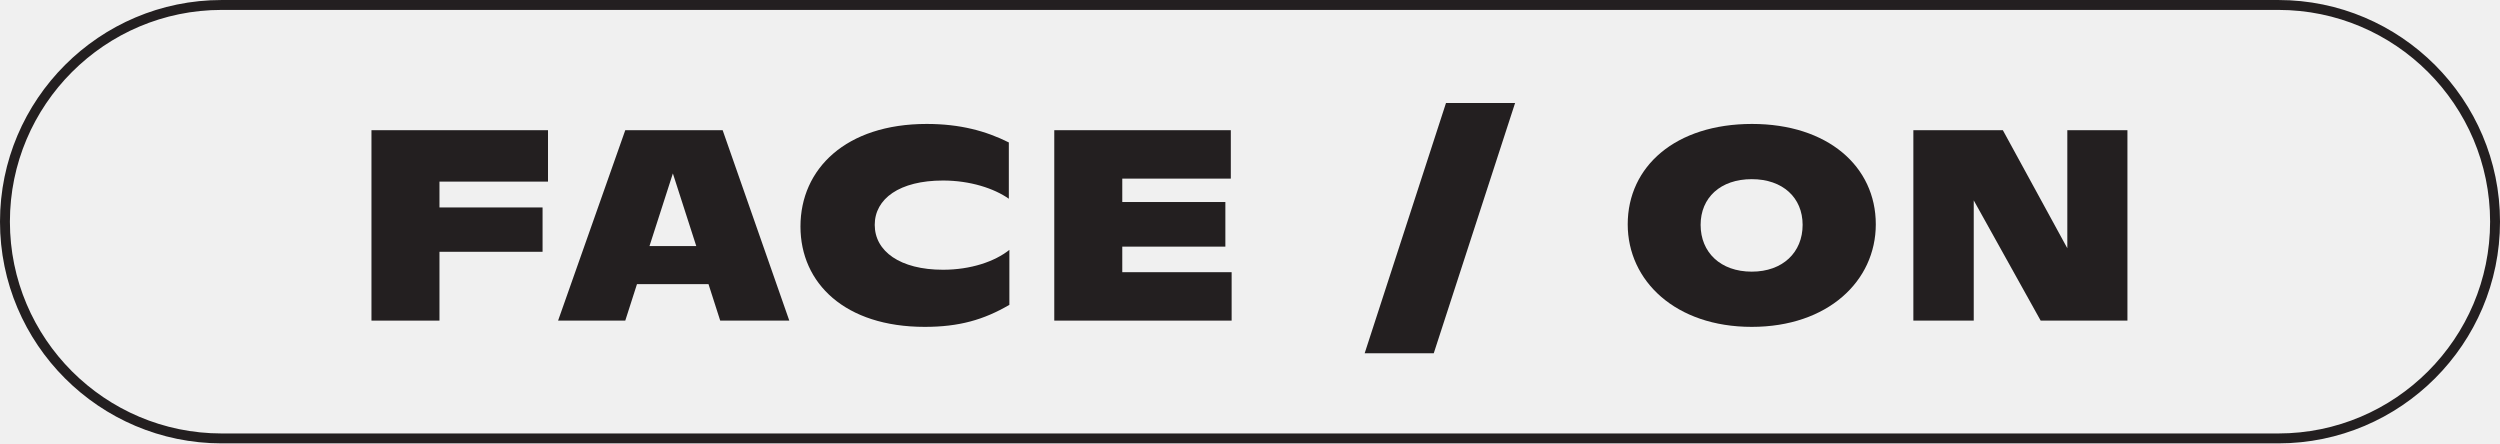
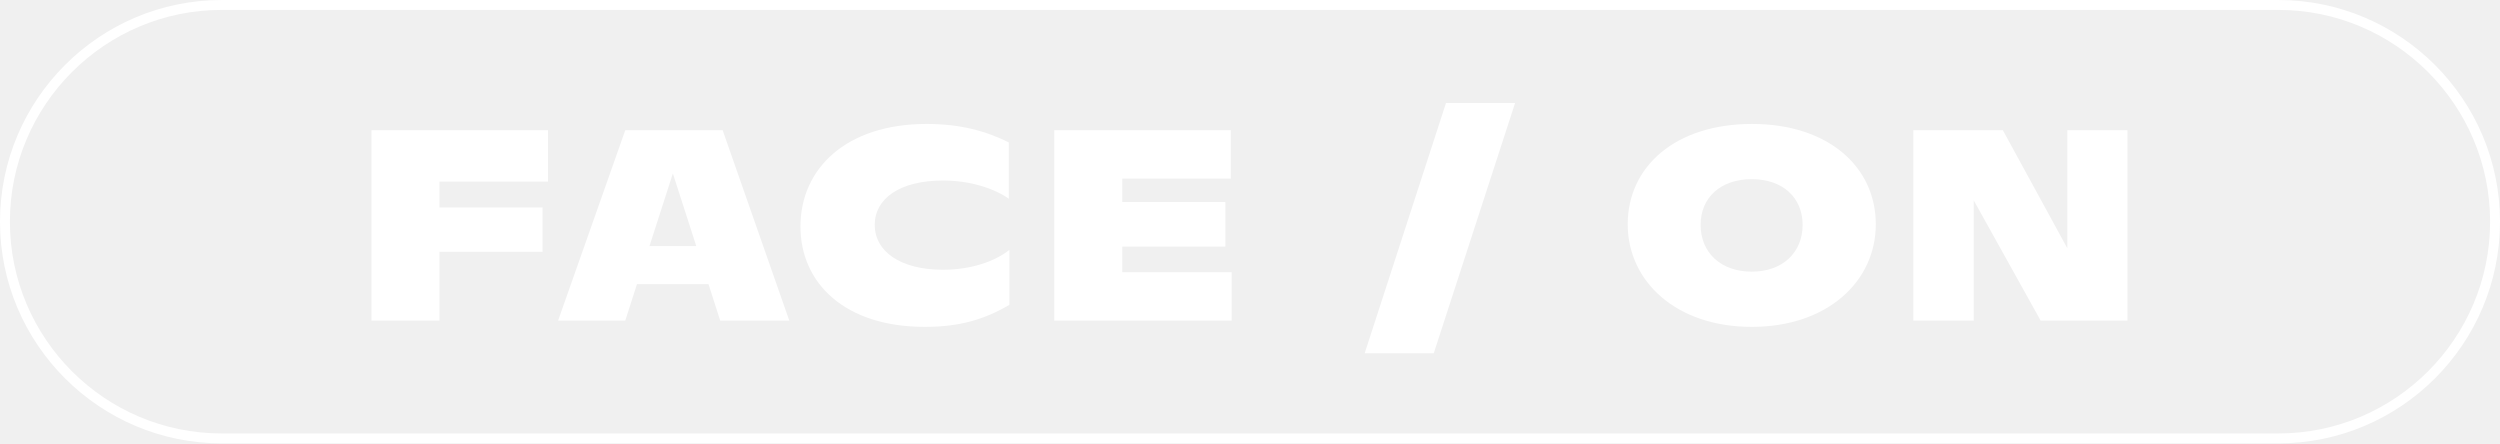
<svg xmlns="http://www.w3.org/2000/svg" viewBox="0 0 1009.707 179.067" height="179.067" width="1009.707" xml:space="preserve" id="svg2" version="1.1">
  <defs id="defs6" />
  <g transform="matrix(1.333333,0,0,-1.333333,0,179.0667)" id="g10">
    <g transform="scale(0.1)" id="g12">
-       <path id="path14" style="fill:#231f20;fill-opacity:1;fill-rule:nonzero;stroke:none" d="M 671.48,1312.97 C 317.77,1312.97 30,1025.2 30,671.488 30,317.77 317.77,30 671.48,30 h 6229.87 c 353.71,0 641.47,287.77 641.47,641.488 0,353.712 -287.76,641.482 -641.47,641.482 z M 6901.35,0 H 671.48 C 301.227,0 0,301.23 0,671.488 0,1041.75 301.227,1342.97 671.48,1342.97 h 6229.87 c 370.25,0 671.47,-301.22 671.47,-671.482 C 7572.82,301.23 7271.6,0 6901.35,0" />
-       <path id="path16" style="fill:#231f20;fill-opacity:1;fill-rule:nonzero;stroke:none" d="m 1331.21,792.883 v -78.281 h 312.28 V 580.297 H 1331.21 V 371.828 h -206 v 576.789 h 534.76 V 792.883 h -328.76" />
-       <path id="path18" style="fill:#231f20;fill-opacity:1;fill-rule:nonzero;stroke:none" d="m 2109.08,597.602 -70.87,220 -70.85,-220 z m 37.08,-115.364 h -216.71 l -35.43,-110.41 H 1690.5 l 203.52,576.789 H 2189 l 201.88,-576.789 h -209.29 l -35.43,110.41" />
-       <path id="path20" style="fill:#231f20;fill-opacity:1;fill-rule:nonzero;stroke:none" d="m 2424.71,656.926 c 0,174.679 137.6,310.637 382.32,310.637 101.35,0 179.63,-21.426 248.85,-56.028 V 740.969 c -44.5,31.308 -117.01,55.207 -199.41,55.207 -131.83,0 -206.81,-55.207 -206.81,-134.309 0,-79.922 76.63,-135.957 206.81,-135.957 84.04,0 156.55,24.719 201.05,60.149 V 419.621 c -77.45,-45.32 -152.44,-66.75 -256.25,-66.75 -241.43,0 -376.56,131.836 -376.56,304.055" />
-       <path id="path22" style="fill:#231f20;fill-opacity:1;fill-rule:nonzero;stroke:none" d="M 3730.76,518.496 V 371.828 h -537.24 v 576.789 h 534.76 V 801.945 H 3399.52 V 731.074 H 3711.8 V 595.949 h -312.28 v -77.453 h 331.24" />
-       <path id="path24" style="fill:#231f20;fill-opacity:1;fill-rule:nonzero;stroke:none" d="M 4380.11,1031.01 H 4589.4 L 4343.03,272.949 h -209.29 l 246.37,758.061" />
-       <path id="path26" style="fill:#231f20;fill-opacity:1;fill-rule:nonzero;stroke:none" d="m 5460.37,661.867 c 0,82.395 -60.14,138.43 -154.08,138.43 -94.75,0 -154.91,-56.035 -154.91,-138.43 0,-83.222 60.16,-141.726 154.91,-141.726 93.94,0 154.08,58.504 154.08,141.726 z m -529.81,1.653 c 0,175.507 145.02,304.043 376.55,304.043 229.07,0 374.91,-128.536 374.91,-304.043 0,-172.219 -145.84,-310.649 -375.73,-310.649 -230.71,0 -375.73,139.262 -375.73,310.649" />
-       <path id="path28" style="fill:#231f20;fill-opacity:1;fill-rule:nonzero;stroke:none" d="M 6444.26,948.617 V 371.828 h -262.85 l -202.7,364.199 V 371.828 h -182.92 v 576.789 h 271.09 l 195.28,-357.609 v 357.609 h 182.1" />
+       <path id="path14" style="fill:#ffffff;fill-opacity:1;fill-rule:nonzero;stroke:none" d="M 671.48,1312.97 C 317.77,1312.97 30,1025.2 30,671.488 30,317.77 317.77,30 671.48,30 h 6229.87 c 353.71,0 641.47,287.77 641.47,641.488 0,353.712 -287.76,641.482 -641.47,641.482 z M 6901.35,0 H 671.48 C 301.227,0 0,301.23 0,671.488 0,1041.75 301.227,1342.97 671.48,1342.97 h 6229.87 c 370.25,0 671.47,-301.22 671.47,-671.482 C 7572.82,301.23 7271.6,0 6901.35,0" />
+       <path id="path16" style="fill:#ffffff;fill-opacity:1;fill-rule:nonzero;stroke:none" d="m 1331.21,792.883 v -78.281 h 312.28 V 580.297 H 1331.21 V 371.828 h -206 v 576.789 h 534.76 V 792.883 h -328.76" />
+       <path id="path18" style="fill:#ffffff;fill-opacity:1;fill-rule:nonzero;stroke:none" d="m 2109.08,597.602 -70.87,220 -70.85,-220 z m 37.08,-115.364 h -216.71 l -35.43,-110.41 H 1690.5 l 203.52,576.789 H 2189 l 201.88,-576.789 h -209.29 l -35.43,110.41" />
+       <path id="path20" style="fill:#ffffff;fill-opacity:1;fill-rule:nonzero;stroke:none" d="m 2424.71,656.926 c 0,174.679 137.6,310.637 382.32,310.637 101.35,0 179.63,-21.426 248.85,-56.028 V 740.969 c -44.5,31.308 -117.01,55.207 -199.41,55.207 -131.83,0 -206.81,-55.207 -206.81,-134.309 0,-79.922 76.63,-135.957 206.81,-135.957 84.04,0 156.55,24.719 201.05,60.149 V 419.621 c -77.45,-45.32 -152.44,-66.75 -256.25,-66.75 -241.43,0 -376.56,131.836 -376.56,304.055" />
+       <path id="path22" style="fill:#ffffff;fill-opacity:1;fill-rule:nonzero;stroke:none" d="M 3730.76,518.496 V 371.828 h -537.24 v 576.789 h 534.76 V 801.945 H 3399.52 V 731.074 H 3711.8 V 595.949 h -312.28 v -77.453 h 331.24" />
+       <path id="path24" style="fill:#ffffff;fill-opacity:1;fill-rule:nonzero;stroke:none" d="M 4380.11,1031.01 H 4589.4 L 4343.03,272.949 h -209.29 l 246.37,758.061" />
+       <path id="path26" style="fill:#ffffff;fill-opacity:1;fill-rule:nonzero;stroke:none" d="m 5460.37,661.867 c 0,82.395 -60.14,138.43 -154.08,138.43 -94.75,0 -154.91,-56.035 -154.91,-138.43 0,-83.222 60.16,-141.726 154.91,-141.726 93.94,0 154.08,58.504 154.08,141.726 z m -529.81,1.653 c 0,175.507 145.02,304.043 376.55,304.043 229.07,0 374.91,-128.536 374.91,-304.043 0,-172.219 -145.84,-310.649 -375.73,-310.649 -230.71,0 -375.73,139.262 -375.73,310.649" />
+       <path id="path28" style="fill:#ffffff;fill-opacity:1;fill-rule:nonzero;stroke:none" d="M 6444.26,948.617 V 371.828 h -262.85 l -202.7,364.199 V 371.828 h -182.92 v 576.789 h 271.09 l 195.28,-357.609 v 357.609 h 182.1" />
    </g>
  </g>
</svg>
